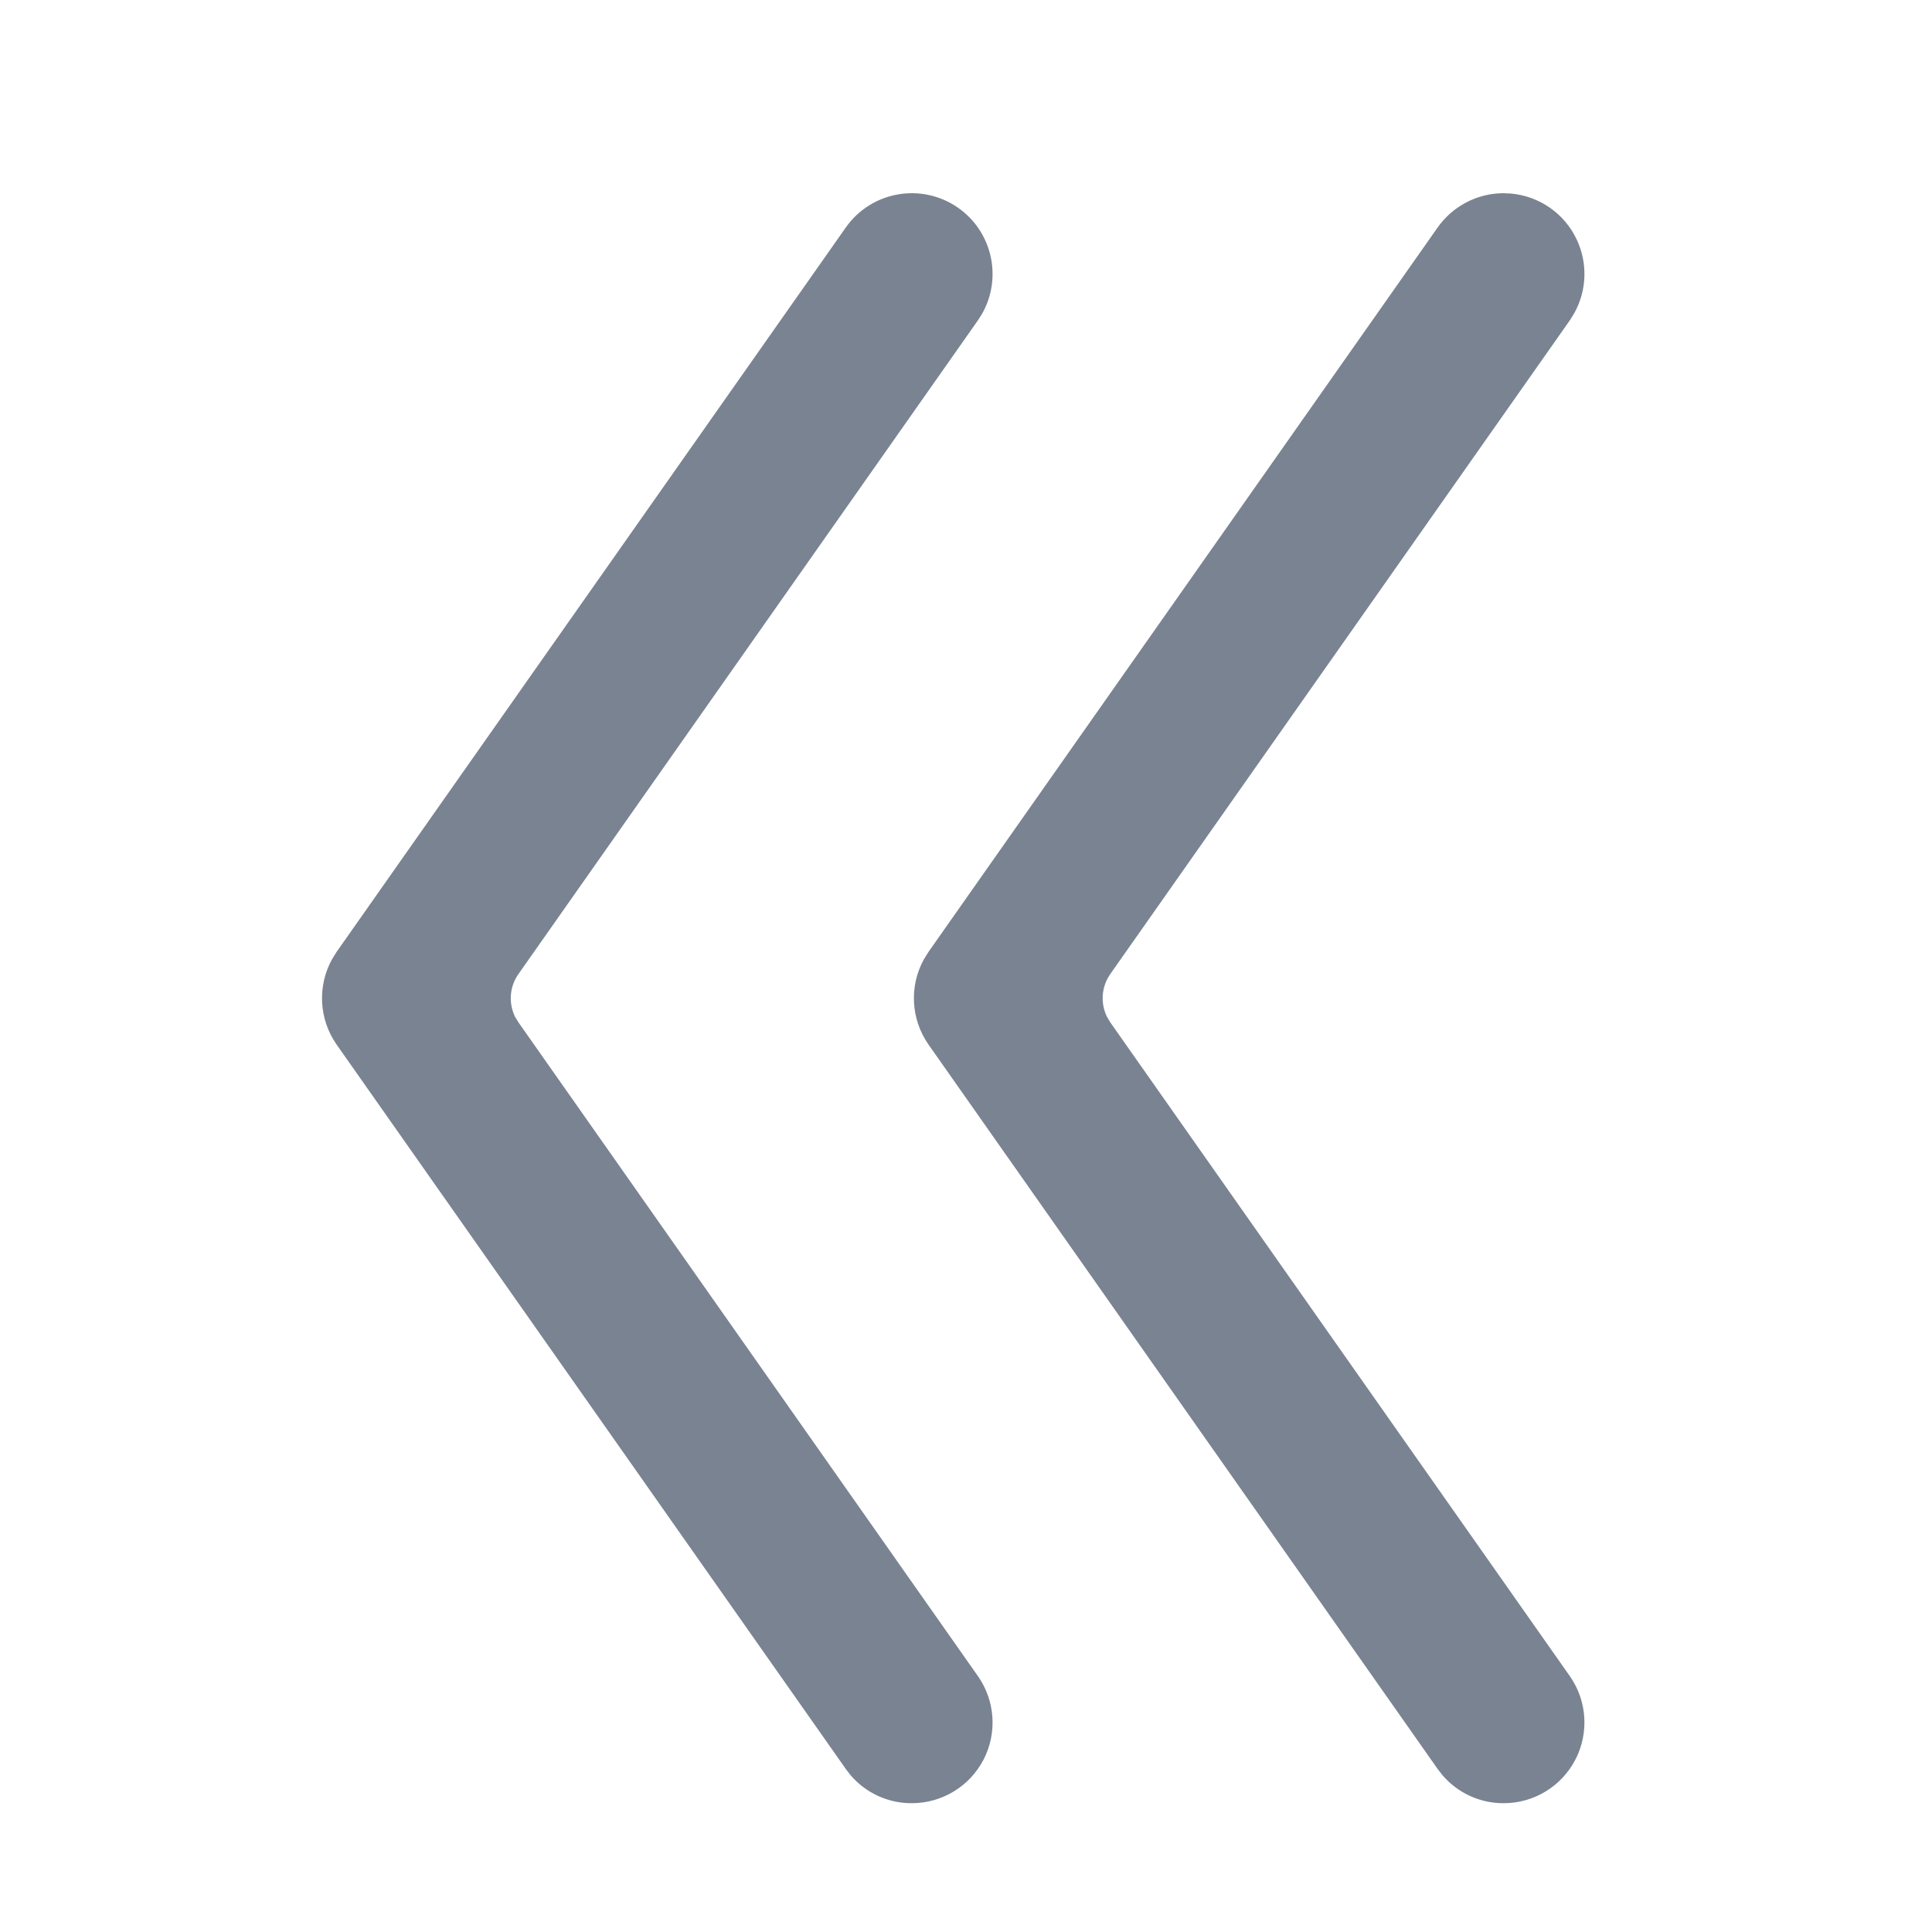
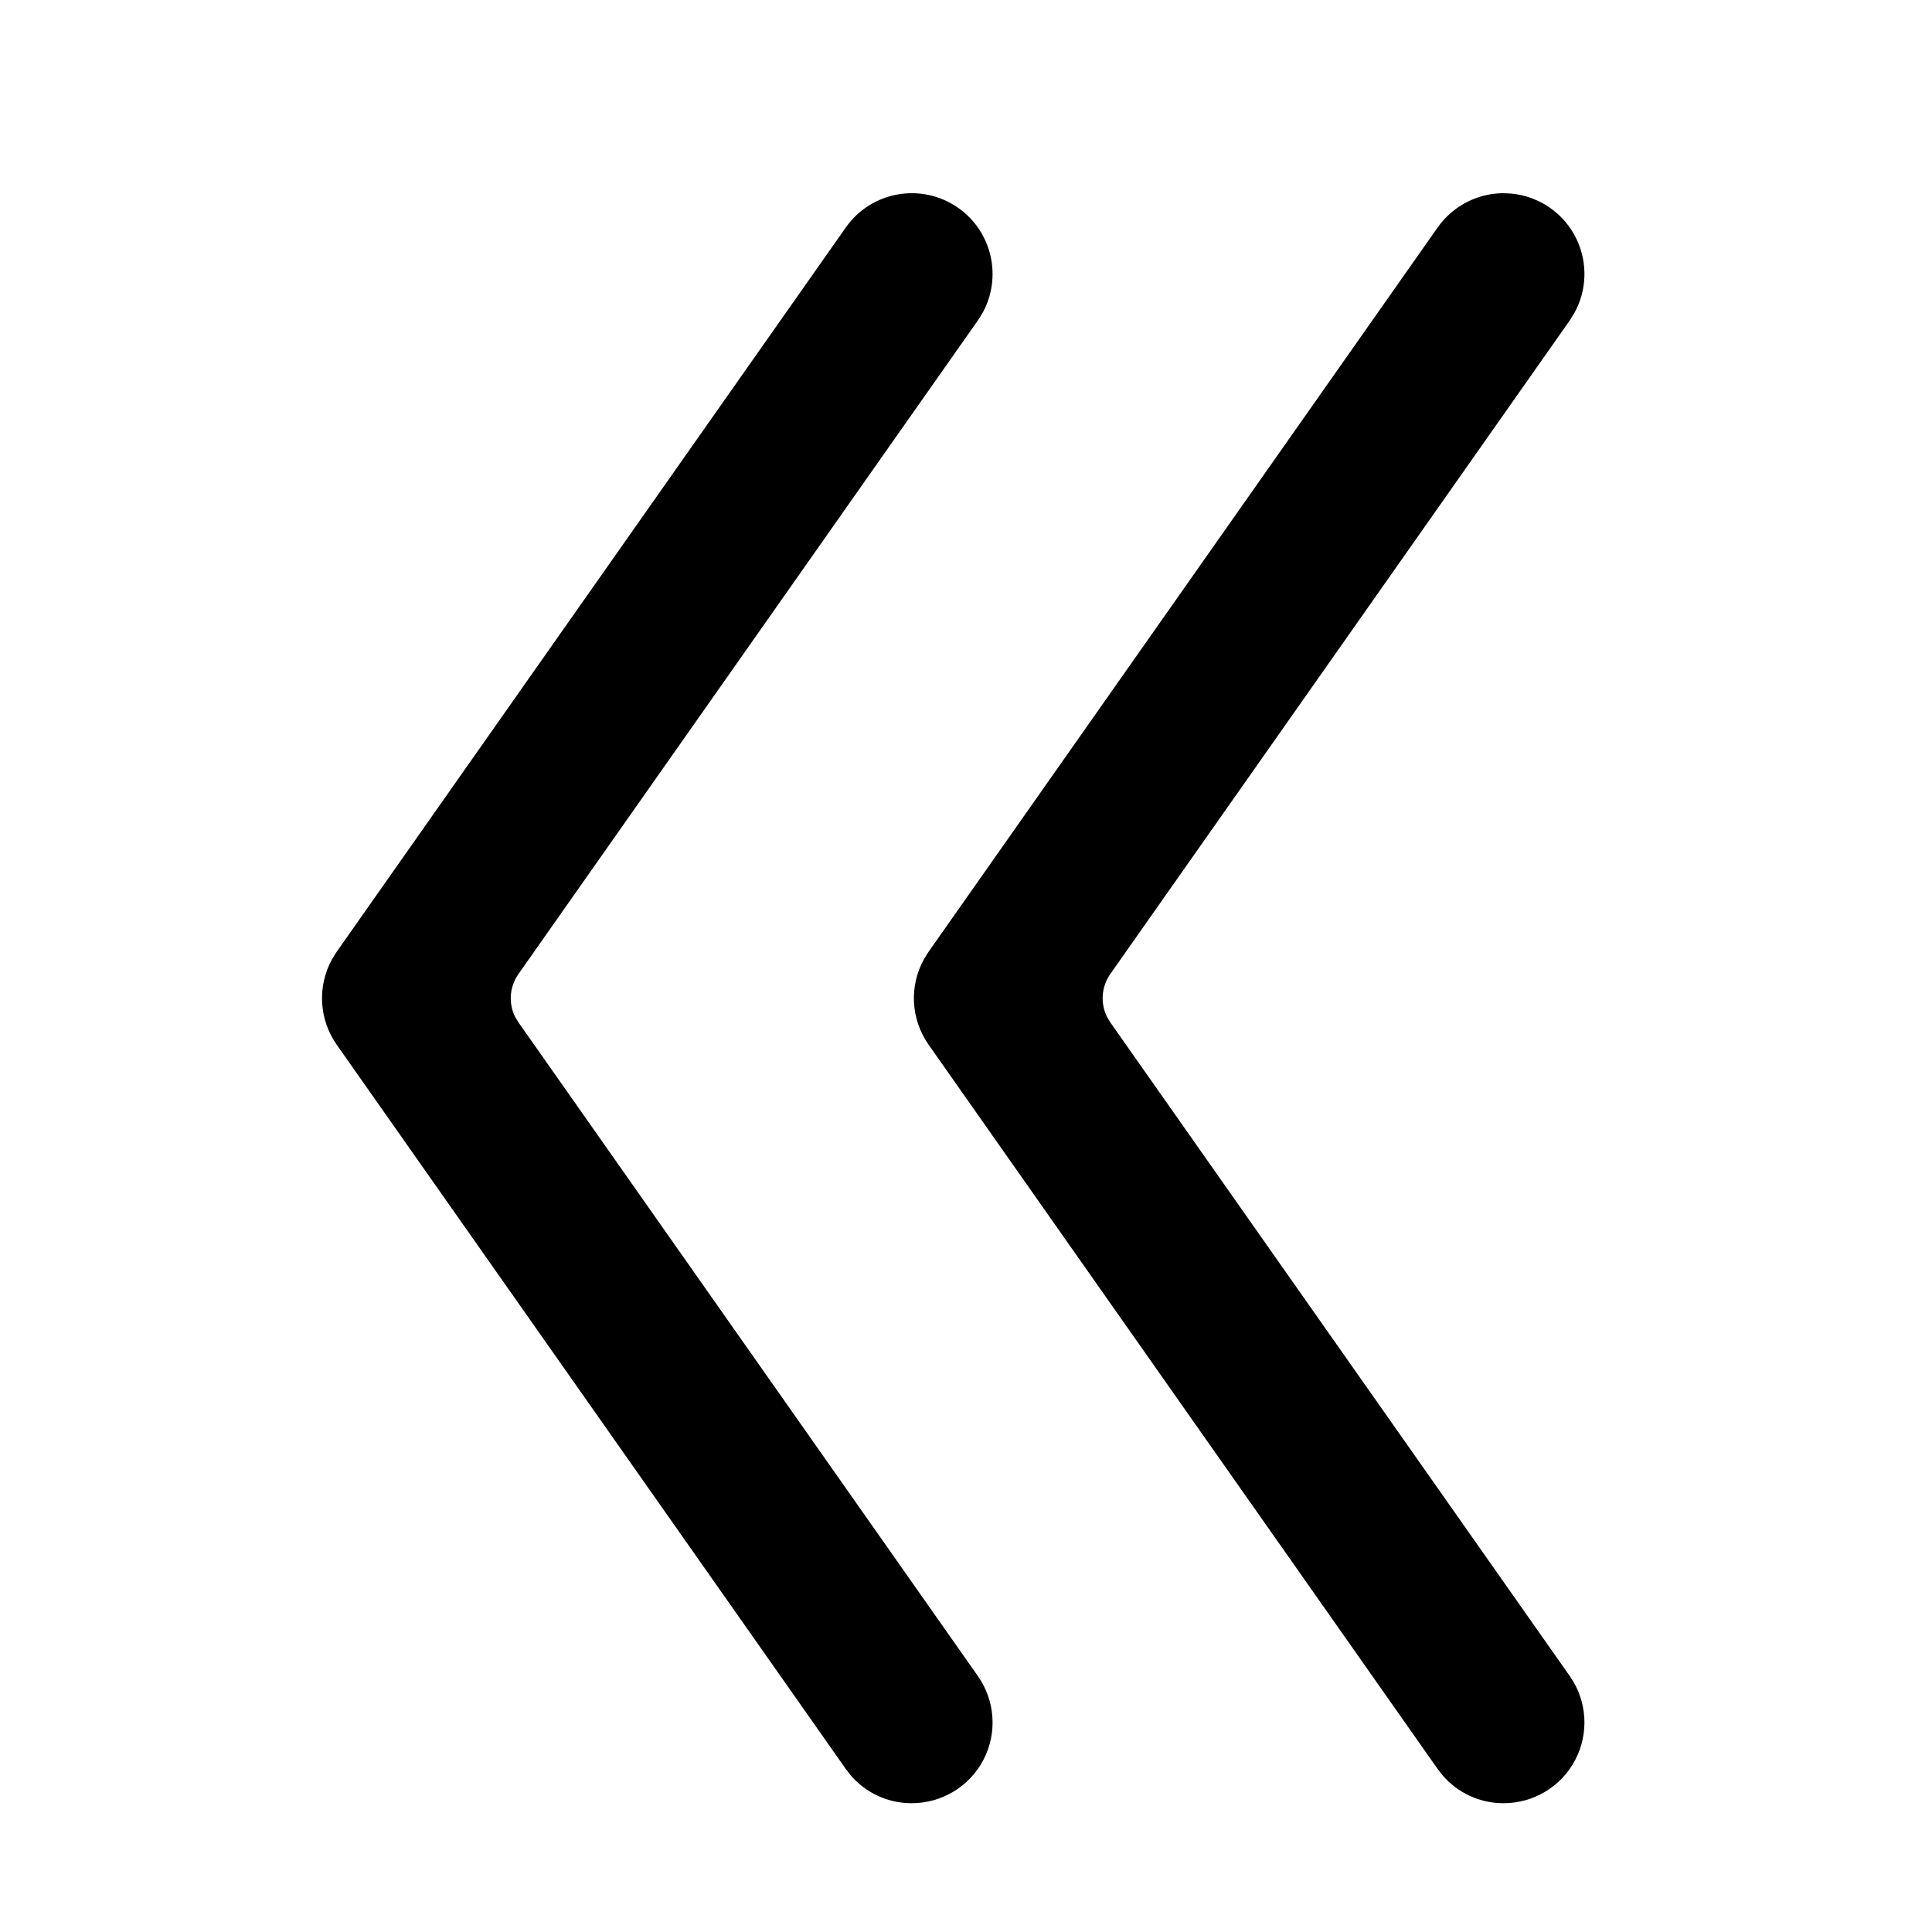
- <svg xmlns="http://www.w3.org/2000/svg" width="30" height="30" viewBox="0 0 30 30">
-   <g fill="none" fill-rule="evenodd" class="angle-double-left">
-     <path fill="#7A8391" fill-rule="nonzero" d="M5.226,14.782 L13.131,3.536 C13.527,2.968 14.309,2.83 14.877,3.226 C15.411,3.6 15.565,4.314 15.251,4.87 L15.186,4.973 L8.051,15.124 C7.911,15.322 7.894,15.577 7.998,15.789 L8.051,15.876 L15.186,26.028 C15.454,26.411 15.487,26.911 15.271,27.326 C15.055,27.74 14.626,28 14.158,28 C13.79,28.002 13.441,27.84 13.205,27.562 L13.131,27.465 L5.226,16.219 C4.95,15.823 4.927,15.308 5.157,14.893 L5.226,14.782 L13.131,3.536 L5.226,14.782 Z M23.336,3 L23.458,3.005 C23.904,3.044 24.296,3.317 24.485,3.723 C24.656,4.089 24.64,4.511 24.447,4.859 L24.377,4.973 L17.241,15.124 C17.102,15.322 17.085,15.577 17.189,15.789 L17.241,15.876 L24.377,26.028 C24.645,26.411 24.677,26.911 24.461,27.326 C24.245,27.74 23.817,28 23.349,28 C22.98,28.002 22.632,27.84 22.396,27.562 L22.321,27.465 L14.417,16.219 C14.141,15.823 14.117,15.308 14.348,14.893 L14.417,14.782 L22.321,3.536 C22.555,3.202 22.934,3.004 23.336,3 L23.336,3 Z" class="angle-double-left__shape" />
-   </g>
+ <svg xmlns="http://www.w3.org/2000/svg" width="30" height="30" viewbox="0 0 30 30" code="81159" transform="">
+   <path d="M5.226 14.782L13.131 3.536C13.527 2.968 14.309 2.83 14.877 3.226 15.411 3.6 15.565 4.314 15.251 4.87L15.186 4.973 8.051 15.124C7.911 15.322 7.894 15.577 7.998 15.789L8.051 15.876 15.186 26.028C15.454 26.411 15.487 26.911 15.271 27.326 15.055 27.74 14.626 28 14.158 28 13.79 28.002 13.441 27.84 13.205 27.562L13.131 27.465 5.226 16.219C4.95 15.823 4.927 15.308 5.157 14.893L5.226 14.782 13.131 3.536 5.226 14.782ZM23.336 3L23.458 3.005C23.904 3.044 24.296 3.317 24.485 3.723 24.656 4.089 24.64 4.511 24.447 4.859L24.377 4.973 17.241 15.124C17.102 15.322 17.085 15.577 17.189 15.789L17.241 15.876 24.377 26.028C24.645 26.411 24.677 26.911 24.461 27.326 24.245 27.74 23.817 28 23.349 28 22.98 28.002 22.632 27.84 22.396 27.562L22.321 27.465 14.417 16.219C14.141 15.823 14.117 15.308 14.348 14.893L14.417 14.782 22.321 3.536C22.555 3.202 22.934 3.004 23.336 3L23.336 3Z" />
</svg>
